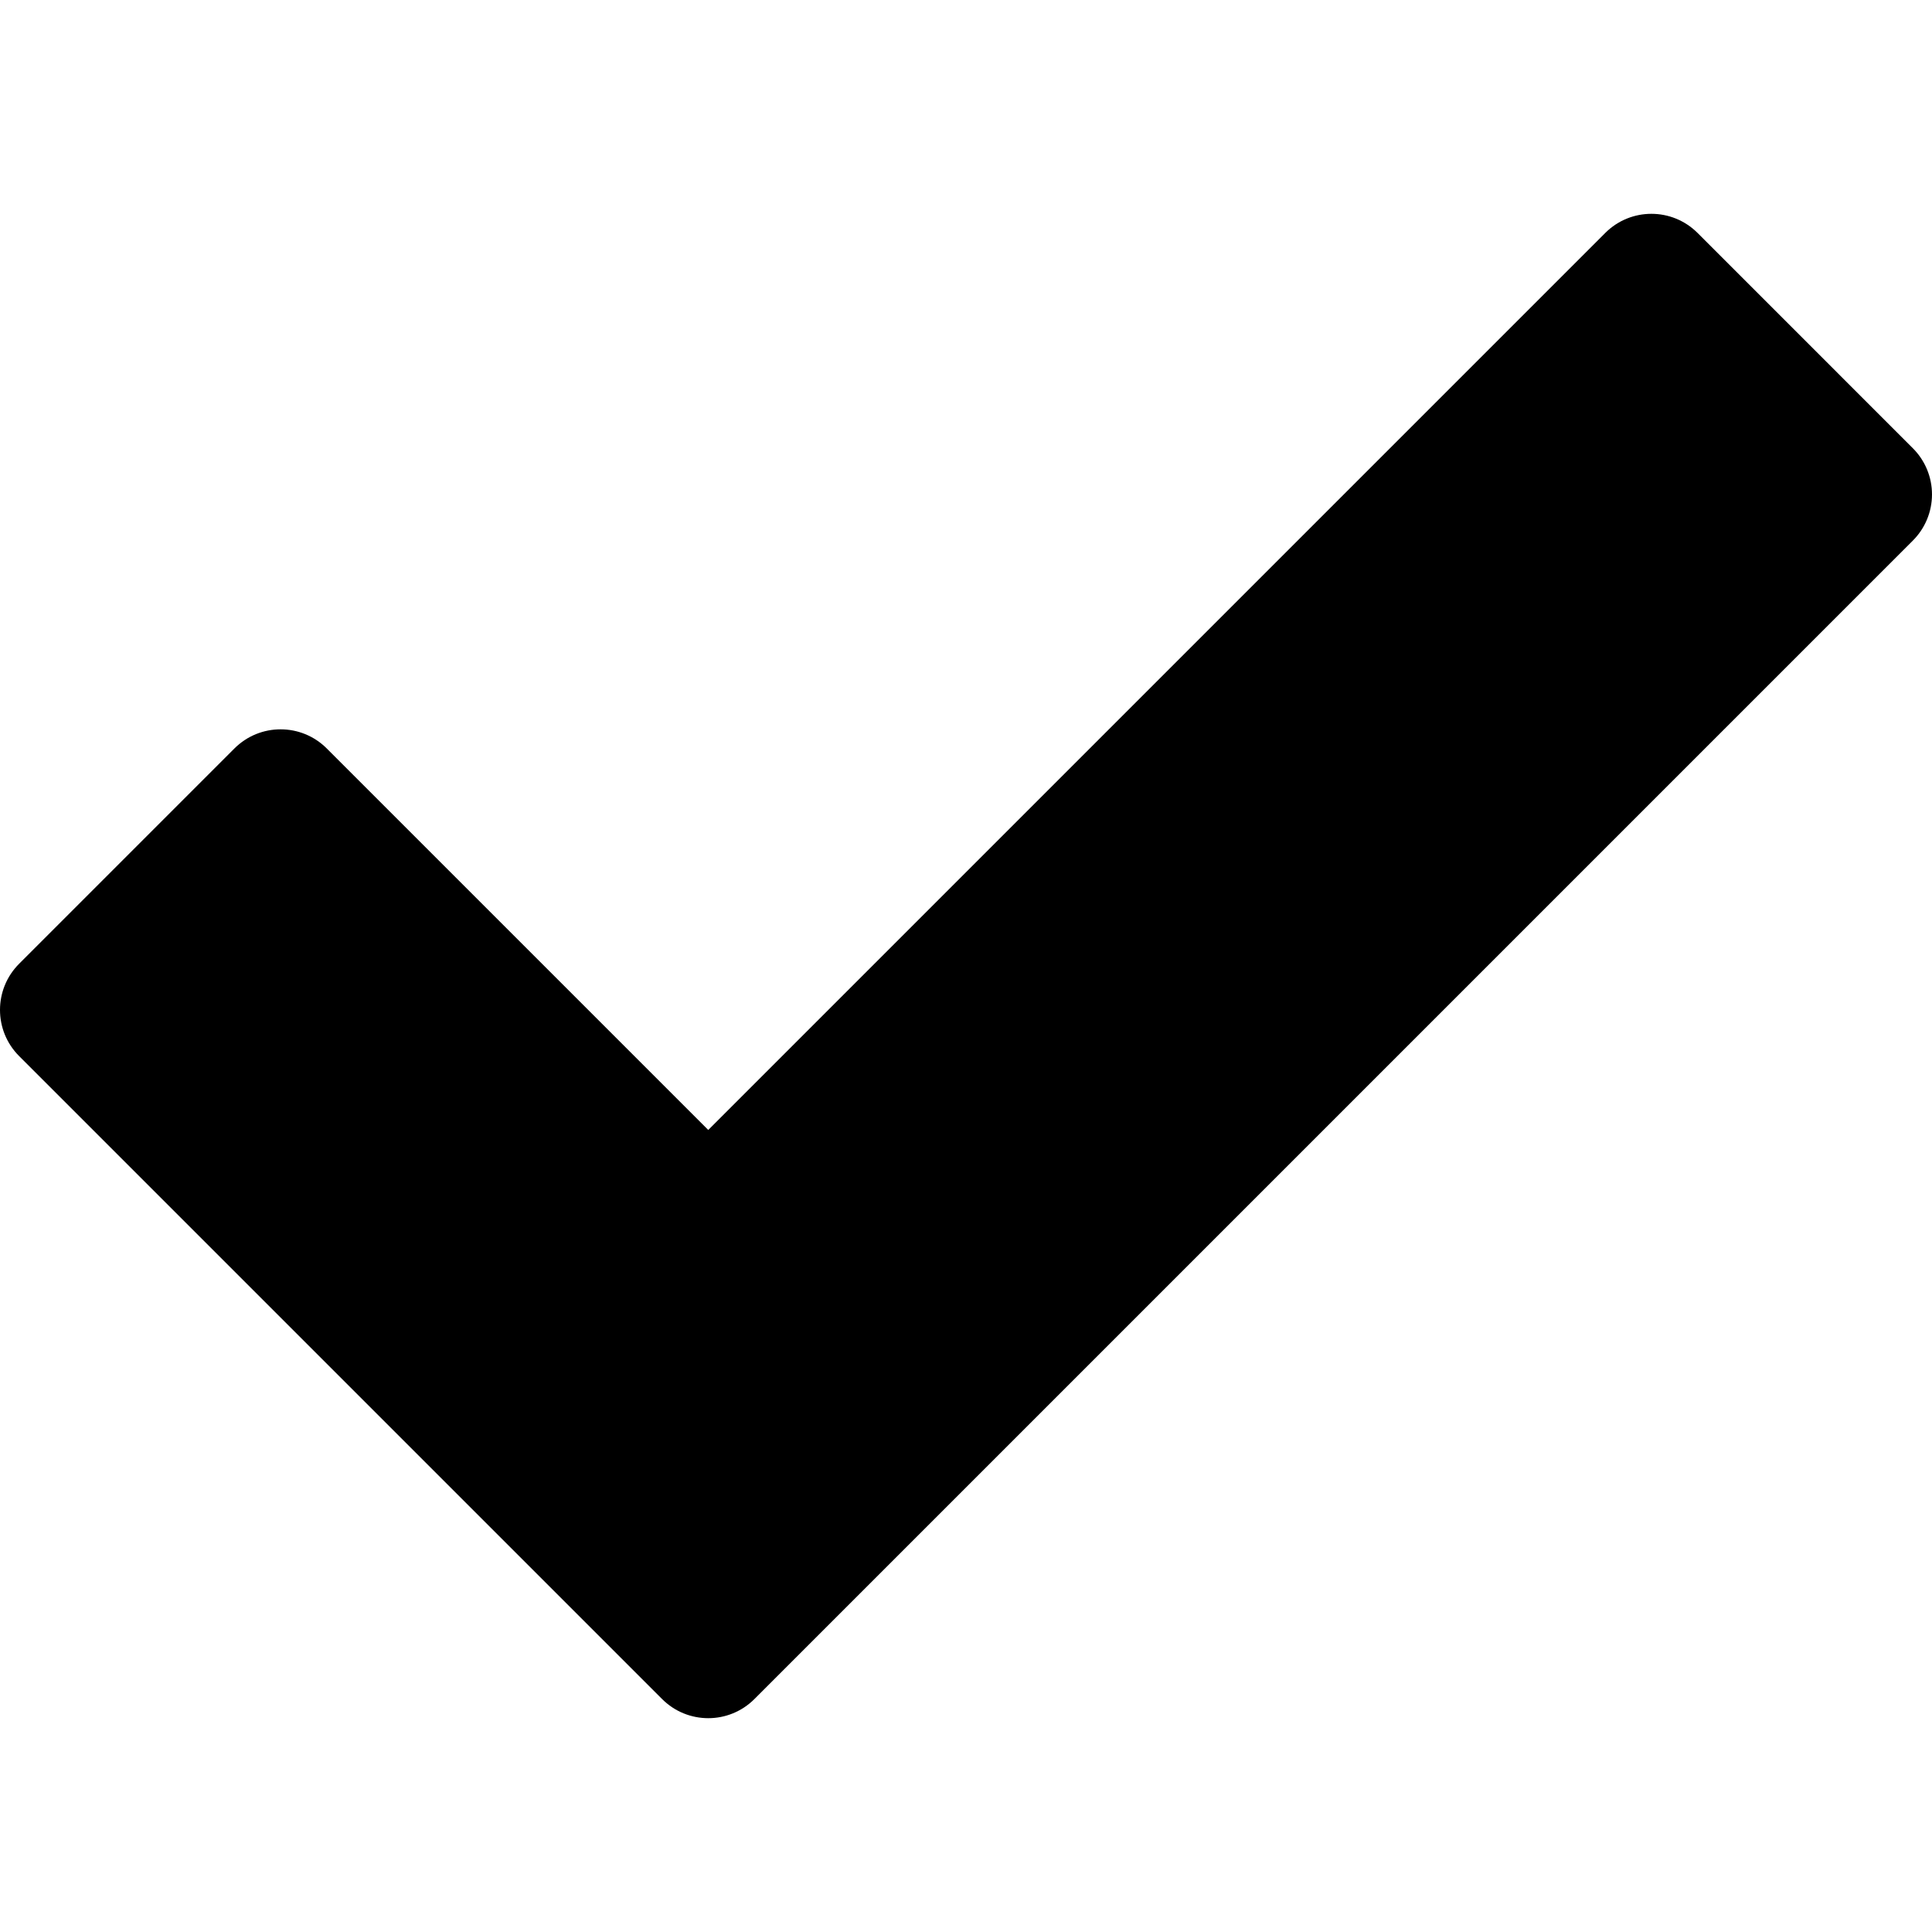
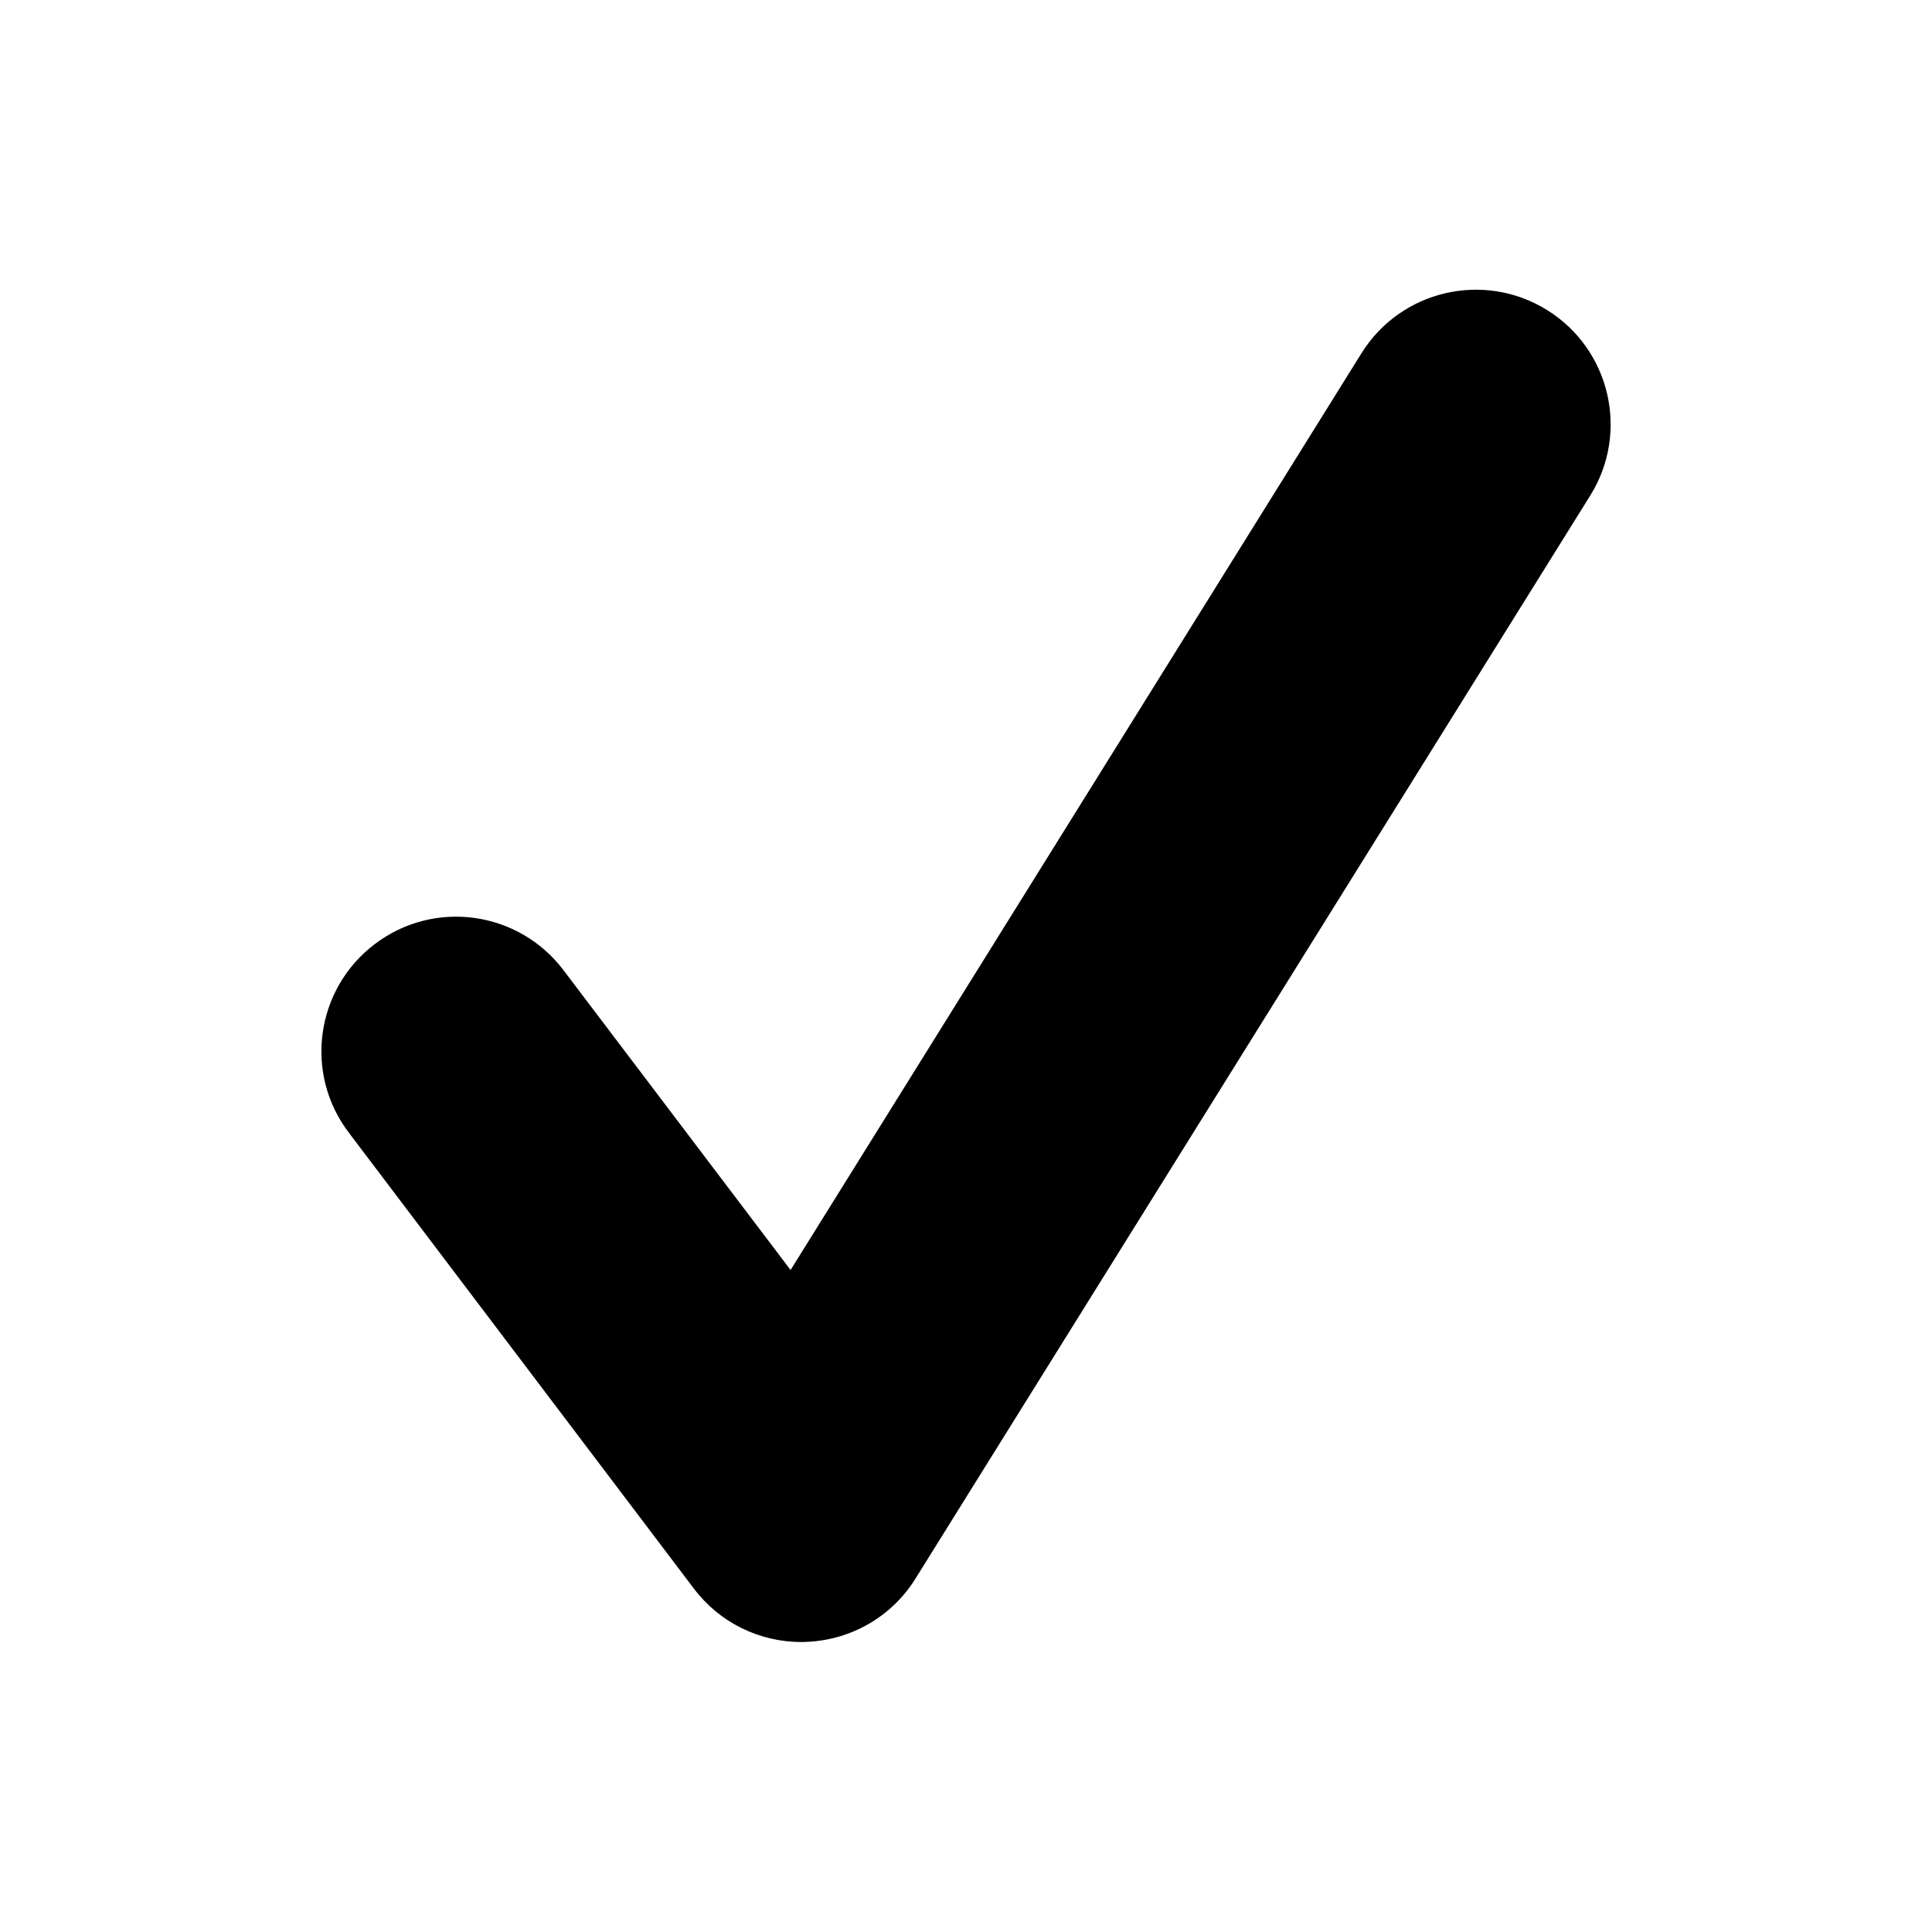
- <svg xmlns="http://www.w3.org/2000/svg" version="1.1" id="Capa_1" x="0px" y="0px" width="415.582px" height="415.582px" viewBox="0 0 415.582 415.582" style="enable-background:new 0 0 415.582 415.582;" xml:space="preserve">
-   <g>
-     <path d="M411.47,96.426l-46.319-46.32c-5.482-5.482-14.371-5.482-19.853,0L152.348,243.058l-82.066-82.064   c-5.48-5.482-14.37-5.482-19.851,0l-46.319,46.32c-5.482,5.481-5.482,14.37,0,19.852l138.311,138.31   c2.741,2.742,6.334,4.112,9.926,4.112c3.593,0,7.186-1.37,9.926-4.112L411.47,116.277c2.633-2.632,4.111-6.203,4.111-9.925   C415.582,102.628,414.103,99.059,411.47,96.426z" />
-   </g>
-   <g>
- </g>
-   <g>
- </g>
-   <g>
- </g>
-   <g>
- </g>
-   <g>
- </g>
-   <g>
- </g>
-   <g>
- </g>
-   <g>
- </g>
-   <g>
- </g>
-   <g>
- </g>
-   <g>
- </g>
-   <g>
- </g>
-   <g>
- </g>
-   <g>
- </g>
-   <g>
- </g>
+ <svg xmlns="http://www.w3.org/2000/svg" version="1.1" id="Check" x="0px" y="0px" viewBox="0 0 20 20" enable-background="new 0 0 20 20" xml:space="preserve">
+   <path d="M8.294,16.998c-0.435,0-0.847-0.203-1.111-0.553L3.61,11.724c-0.465-0.613-0.344-1.486,0.27-1.951  c0.615-0.467,1.488-0.344,1.953,0.27l2.351,3.104l5.911-9.492c0.407-0.652,1.267-0.852,1.921-0.445  c0.653,0.406,0.854,1.266,0.446,1.92L9.478,16.34c-0.242,0.391-0.661,0.635-1.12,0.656C8.336,16.998,8.316,16.998,8.294,16.998z" />
</svg>
